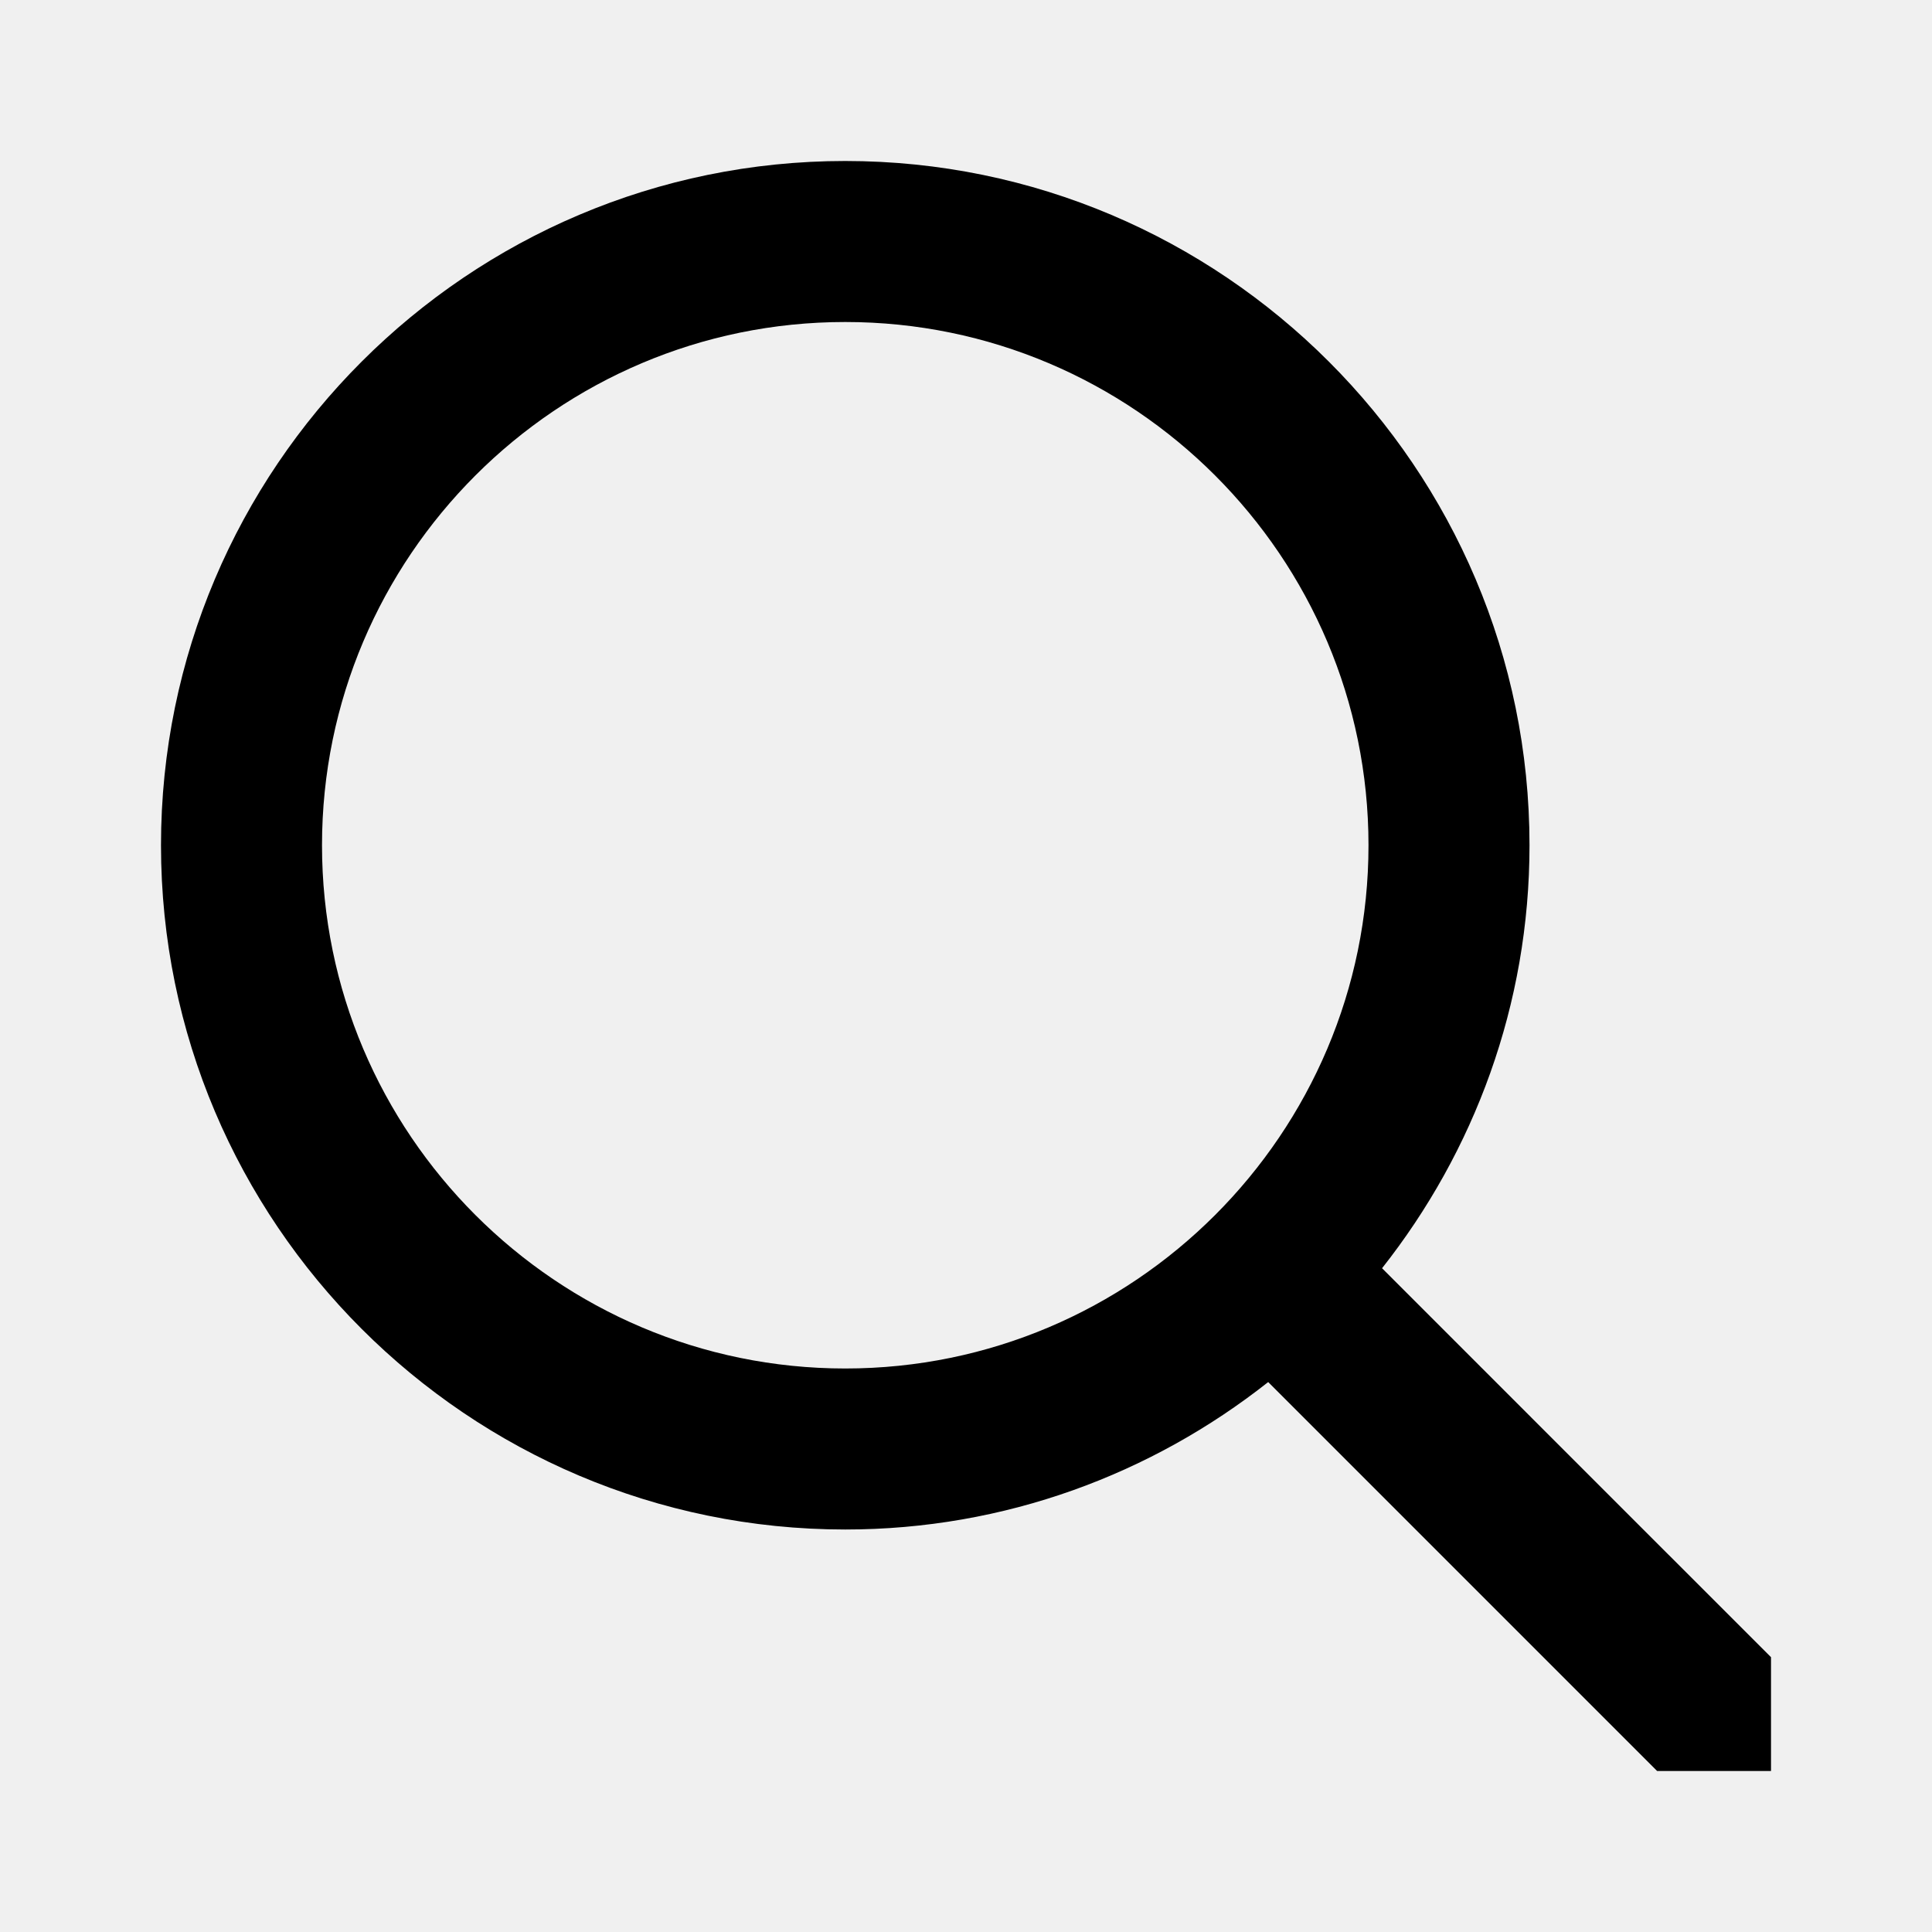
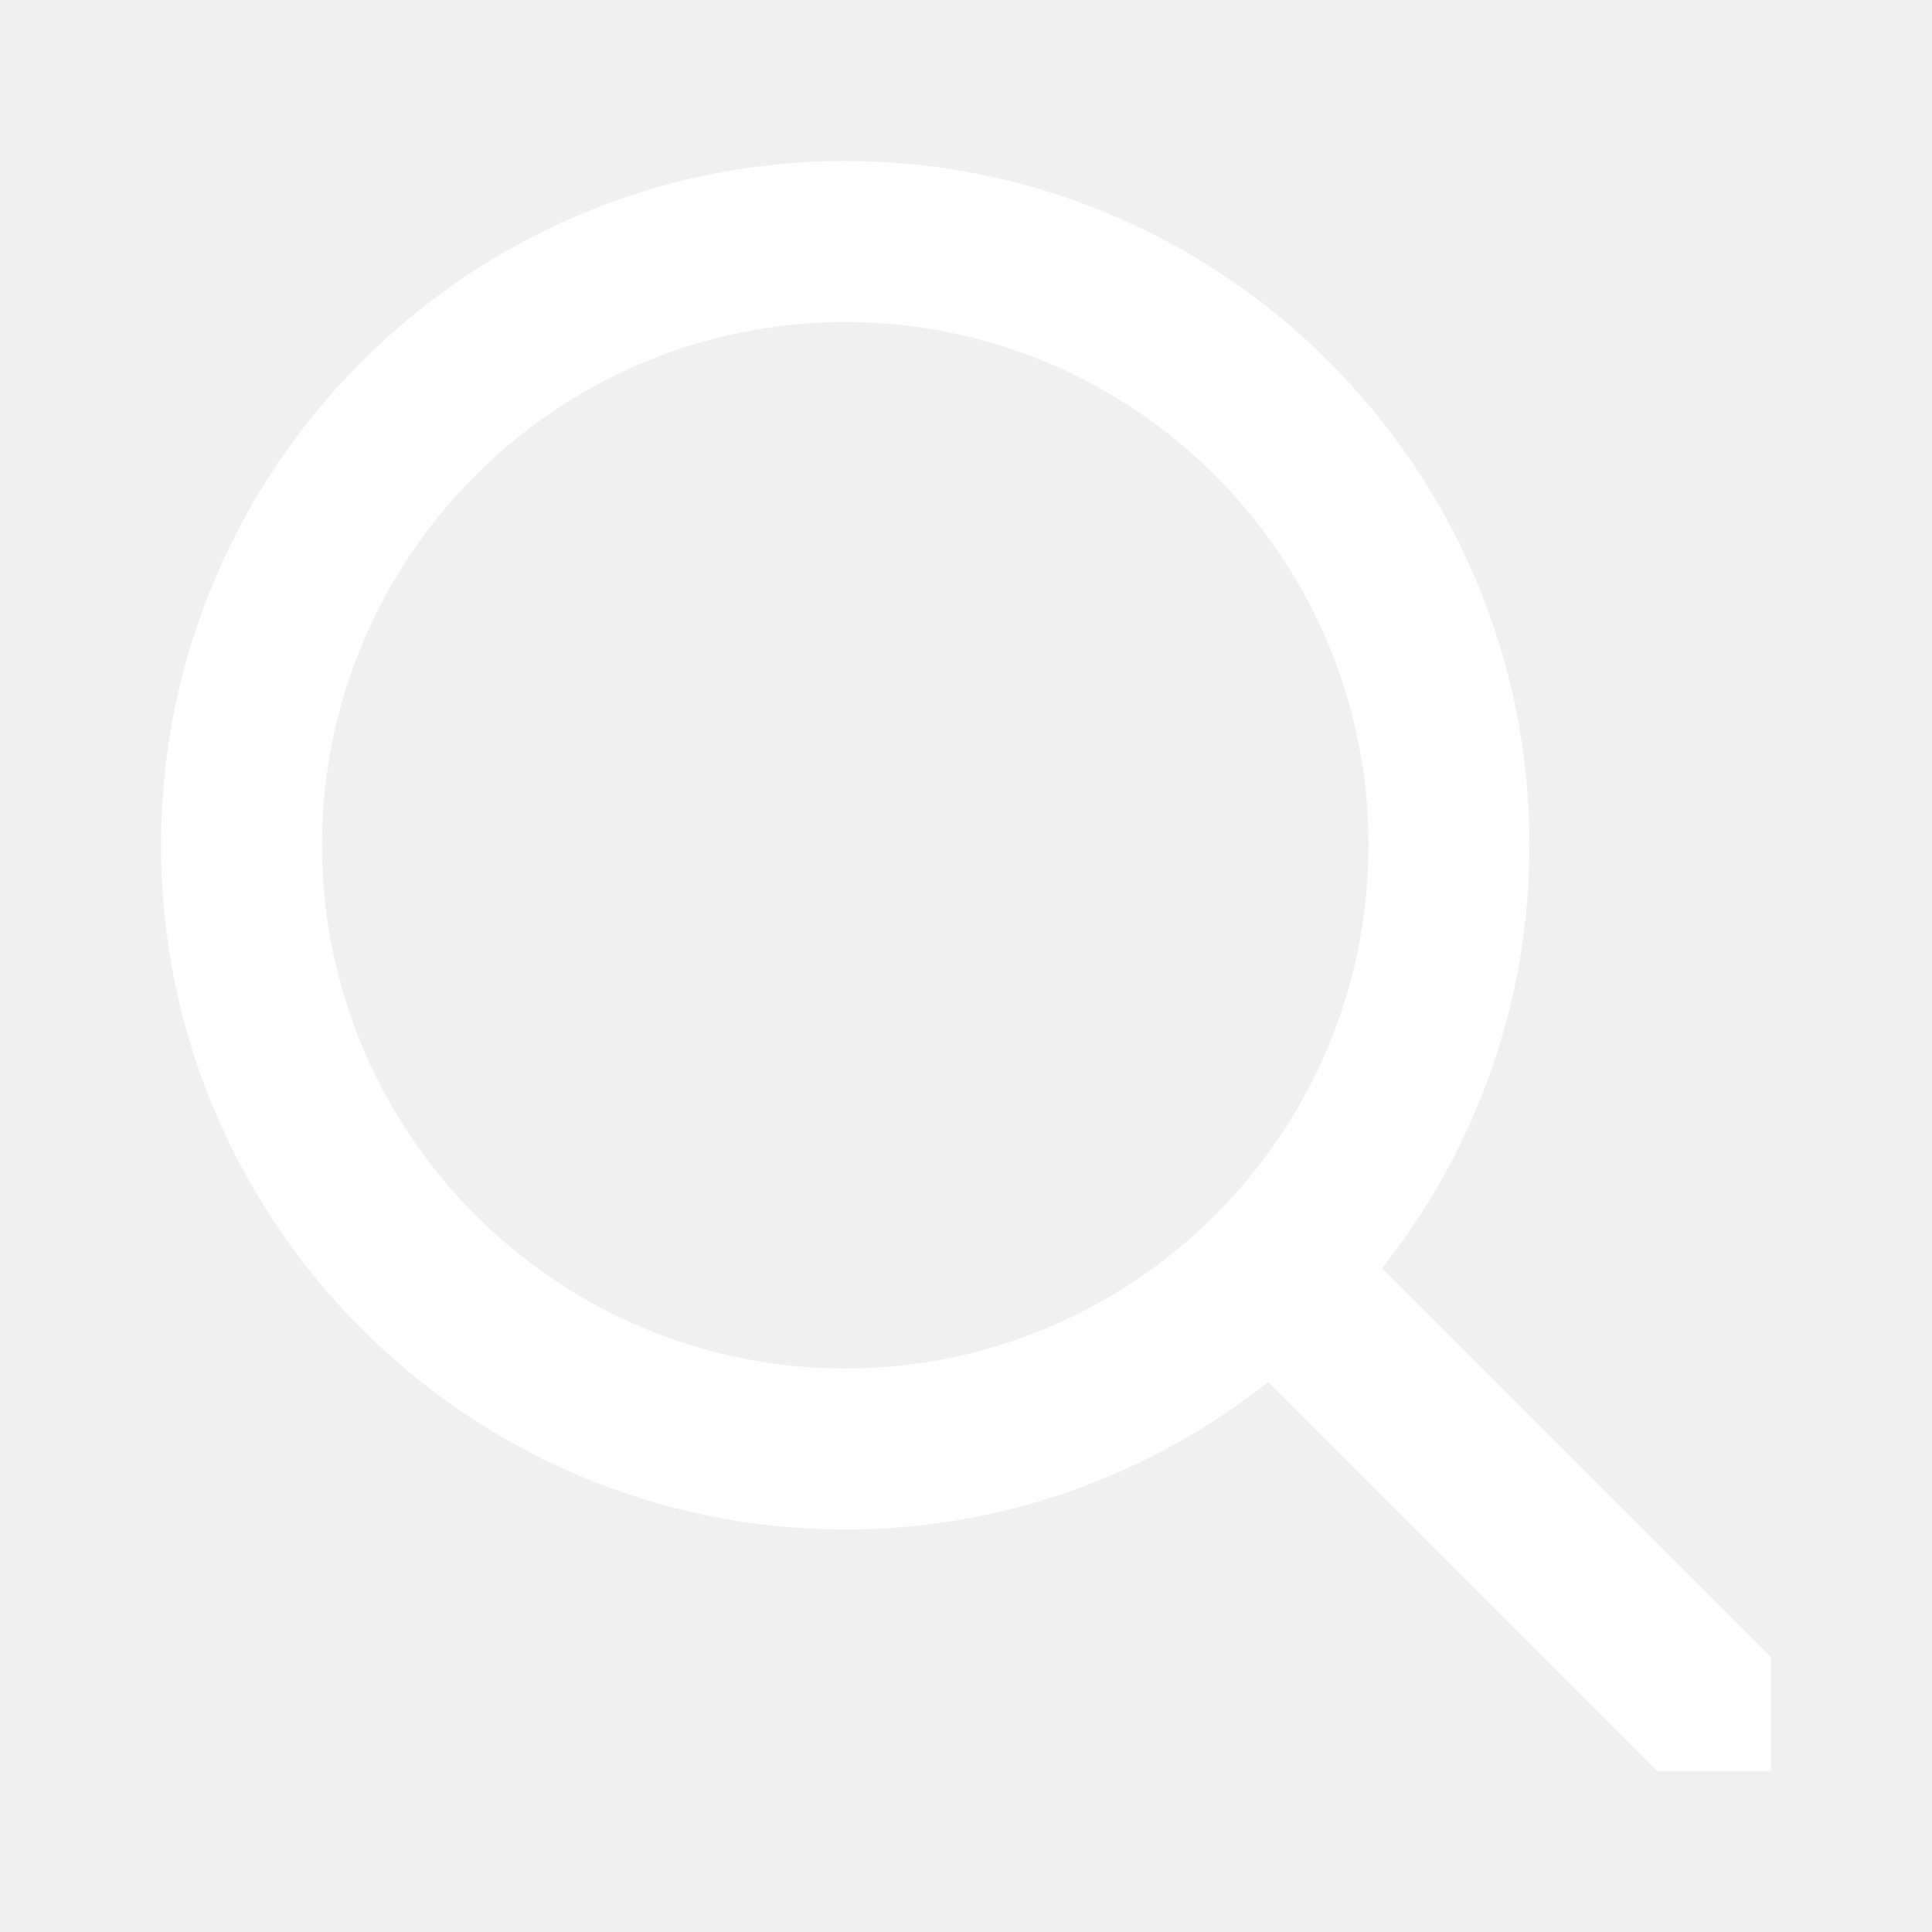
- <svg xmlns="http://www.w3.org/2000/svg" viewBox="0 0 1024 1024" class="_4743d0f8">
+ <svg xmlns="http://www.w3.org/2000/svg" width="24" height="24" fill="#FFFFFF" viewBox="0 0 1024 1024" class="_4743d0f8">
  <path d="M448 725.33c-152.92 0-277.33-124.41-277.33-277.33S295.08 170.67 448 170.67 725.33 295.08 725.33 448 600.92 725.33 448 725.33zm436.44 98.78v.02L732.52 672.19c48.77-61.78 78.15-139.54 78.15-224.19 0-199.98-162.7-362.67-362.67-362.67S85.33 248.03 85.33 448c0 199.98 162.69 362.67 362.67 362.67 84.63 0 162.41-29.38 224.17-78.15l206.14 206.15h60.36v-60.33l-54.23-54.23z" />
</svg>
